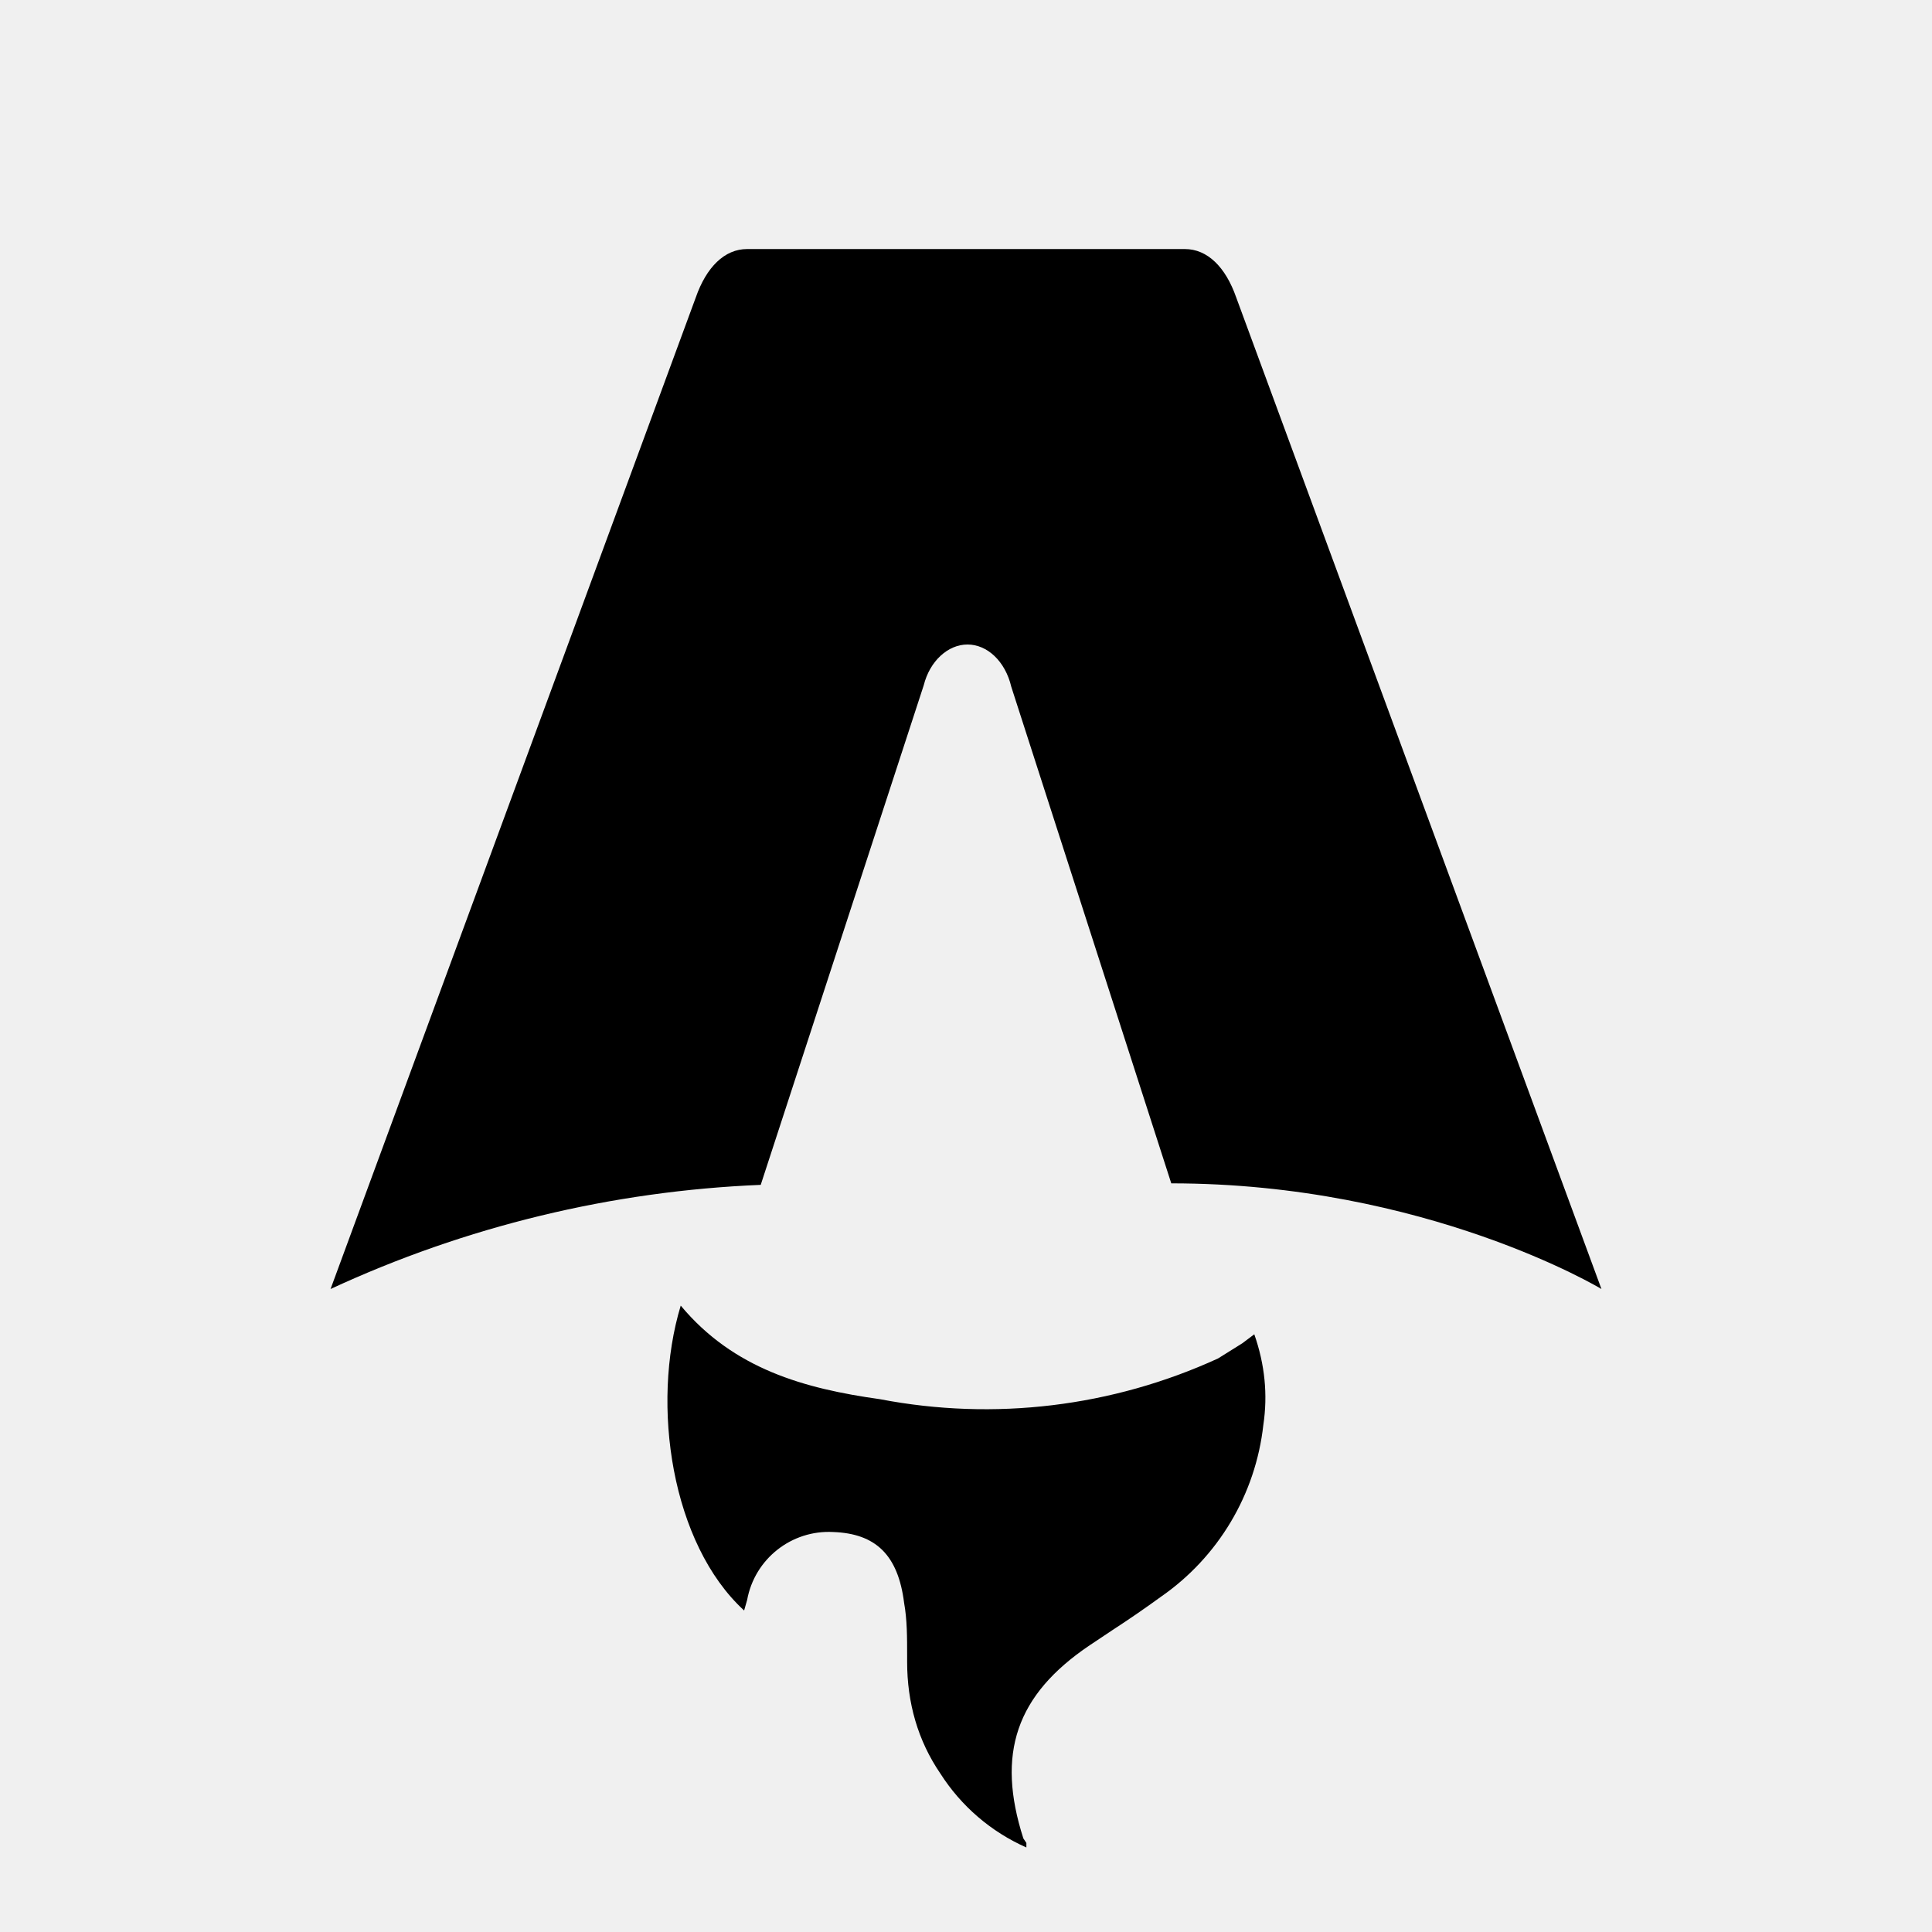
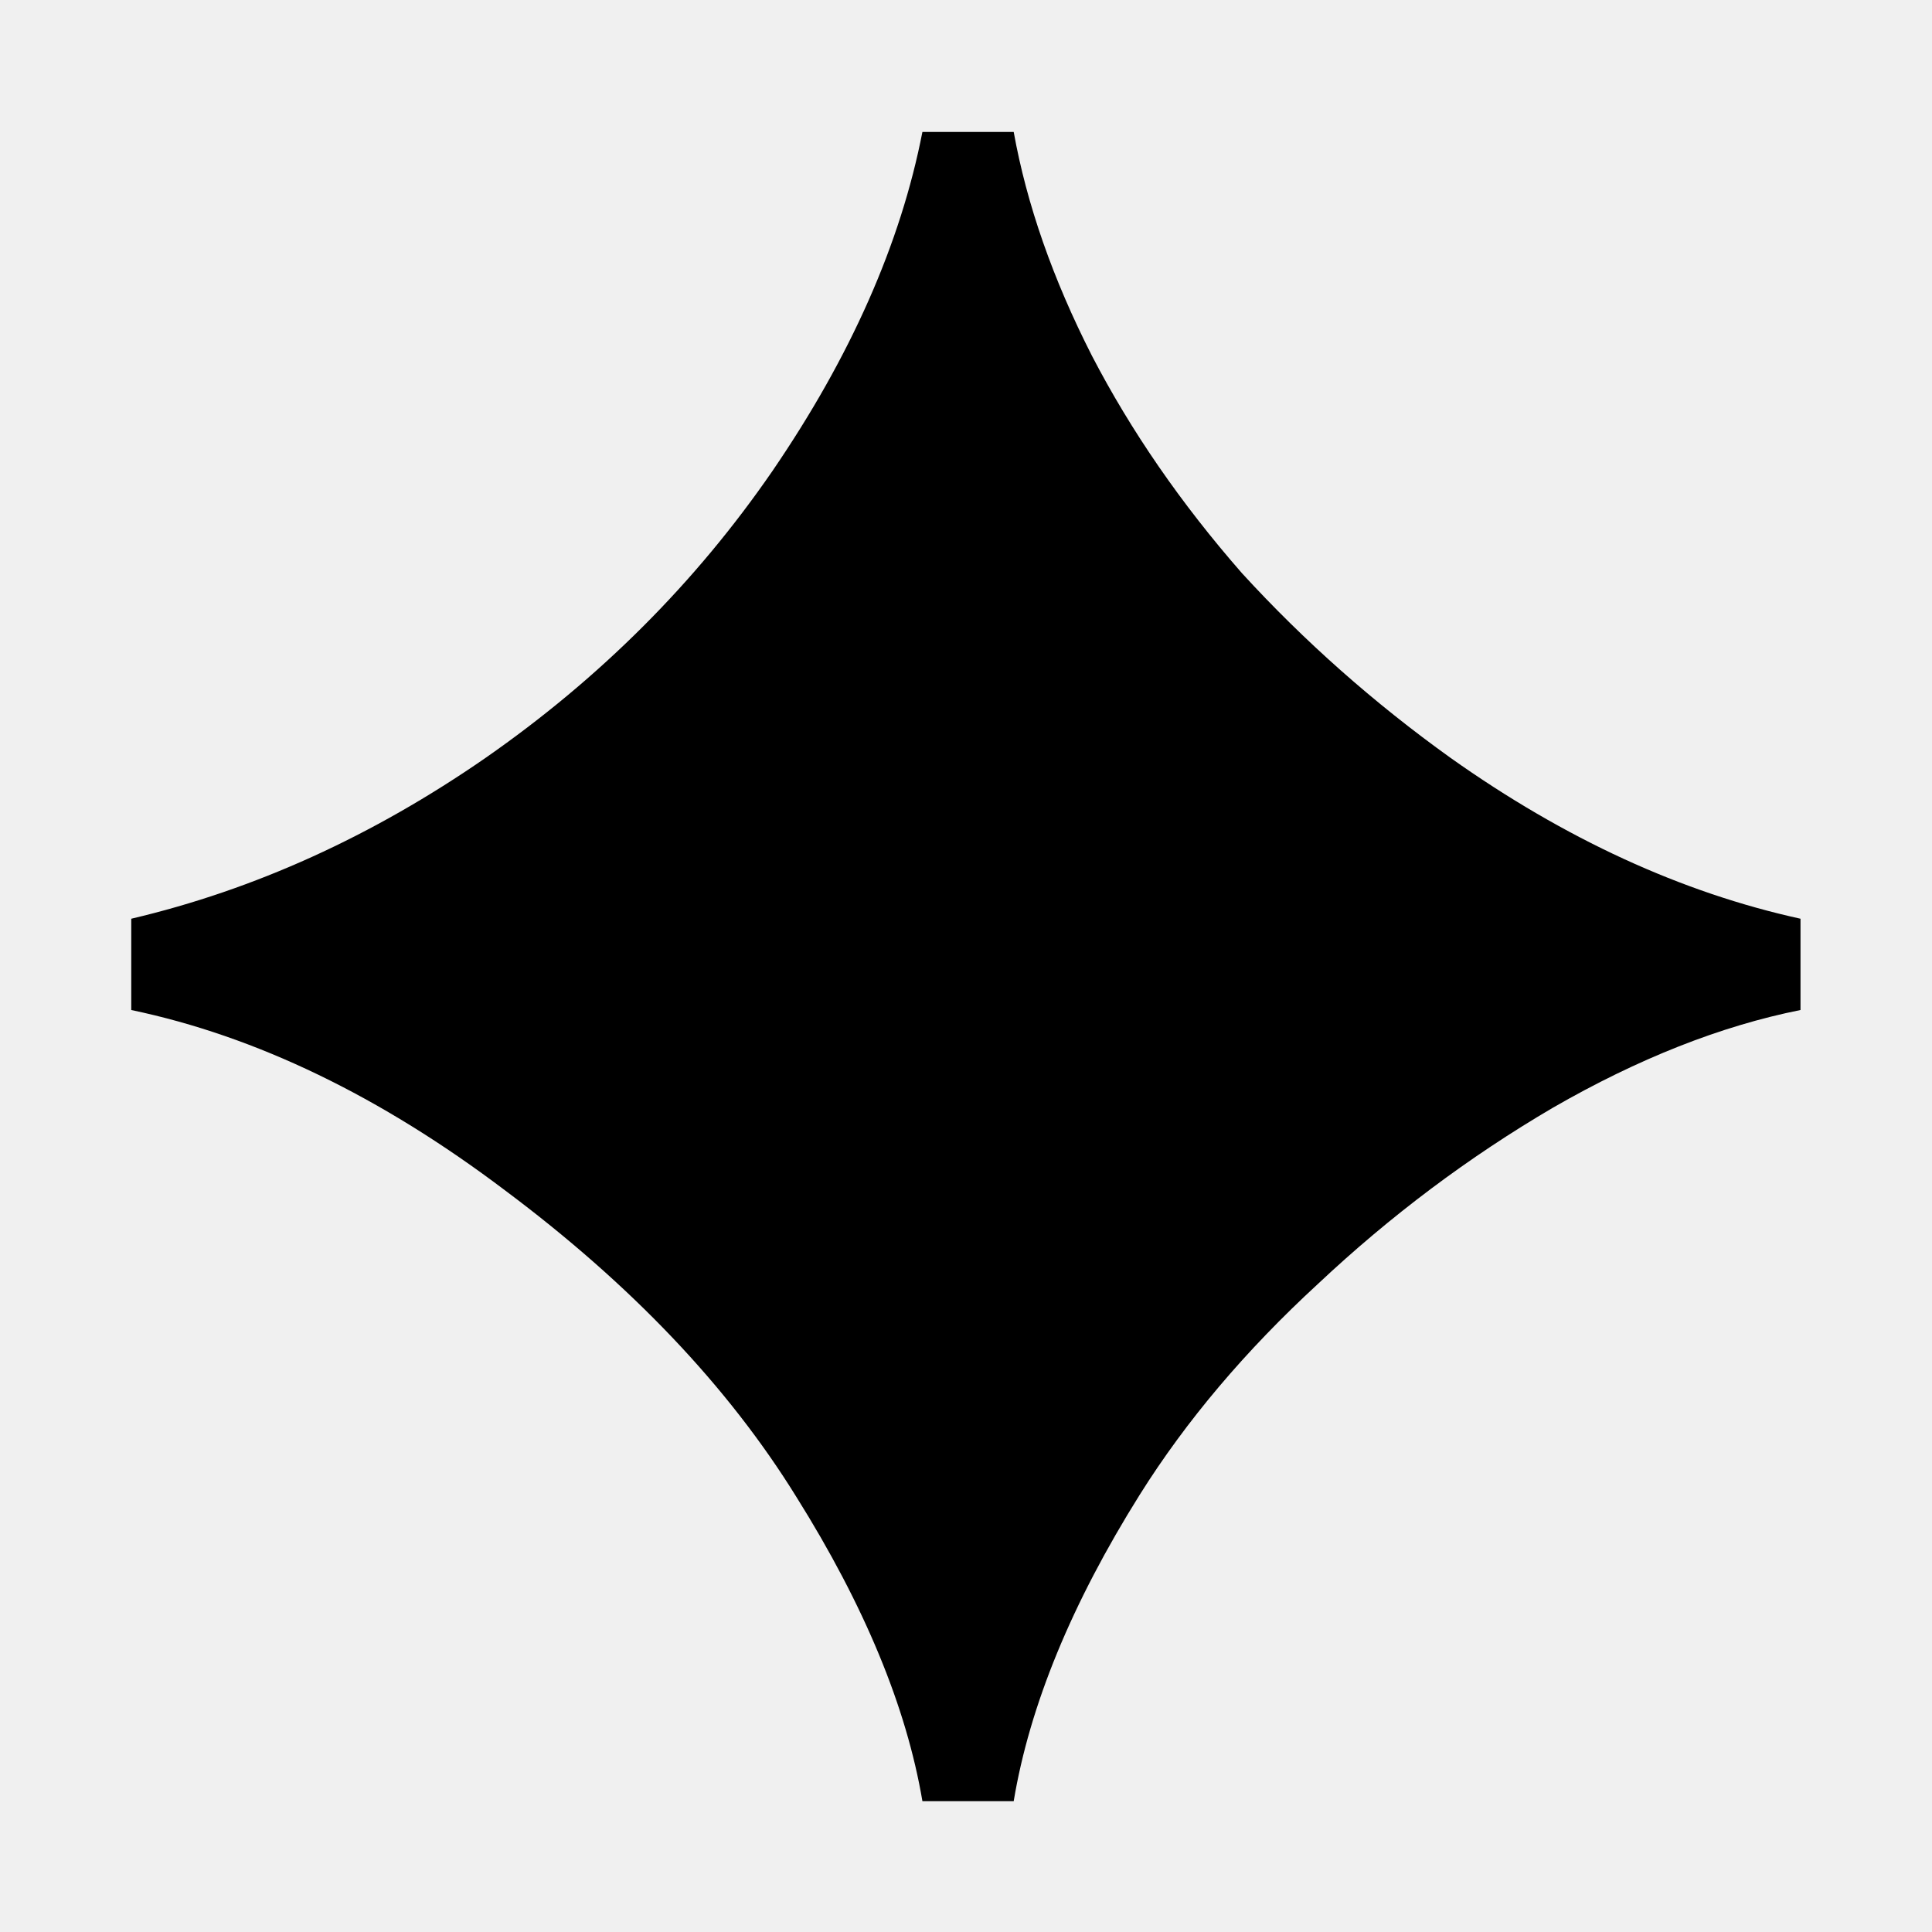
- <svg xmlns="http://www.w3.org/2000/svg" fill="none" viewBox="0 0 128 128">
-   <path d="M50.4 78.5a75.1 75.1 0 0 0-28.5 6.9l24.2-65.7c.7-2 1.9-3.2 3.4-3.2h29c1.5 0 2.7 1.2 3.4 3.2l24.2 65.7s-11.6-7-28.5-7L67 45.5c-.4-1.7-1.6-2.8-2.9-2.8-1.3 0-2.5 1.1-2.9 2.7L50.4 78.5Zm-1.1 28.2Zm-4.2-20.2c-2 6.6-.6 15.8 4.2 20.2a17.5 17.5 0 0 1 .2-.7 5.5 5.5 0 0 1 5.7-4.5c2.8.1 4.3 1.5 4.7 4.7.2 1.1.2 2.3.2 3.5v.4c0 2.7.7 5.2 2.2 7.4a13 13 0 0 0 5.7 4.9v-.3l-.2-.3c-1.8-5.6-.5-9.5 4.4-12.8l1.5-1a73 73 0 0 0 3.2-2.2 16 16 0 0 0 6.8-11.4c.3-2 .1-4-.6-6l-.8.6-1.6 1a37 37 0 0 1-22.4 2.7c-5-.7-9.7-2-13.2-6.2Z" />
-   <style>
-         path { fill: #000; }
-         @media (prefers-color-scheme: dark) {
-             path { fill: #FFF; }
-         }
-     </style>
+ <svg xmlns="http://www.w3.org/2000/svg" width="32" height="32" viewBox="0 0 32 32" fill="none">
+   <path d="M15.278 29.833C15.014 28.273 14.318 26.593 13.19 24.793C12.062 22.969 10.454 21.277 8.366 19.717C6.302 18.157 4.238 17.161 2.174 16.729V15.217C4.214 14.737 6.17 13.849 8.042 12.553C9.938 11.233 11.522 9.649 12.794 7.801C14.09 5.905 14.918 4.033 15.278 2.185H16.79C17.006 3.385 17.438 4.621 18.086 5.893C18.734 7.141 19.562 8.341 20.57 9.493C21.602 10.621 22.754 11.641 24.026 12.553C25.922 13.897 27.854 14.785 29.822 15.217V16.729C28.502 16.993 27.134 17.533 25.718 18.349C24.326 19.165 23.03 20.137 21.83 21.265C20.63 22.369 19.646 23.533 18.878 24.757C17.75 26.557 17.054 28.249 16.79 29.833H15.278Z" fill="black" />
</svg>
